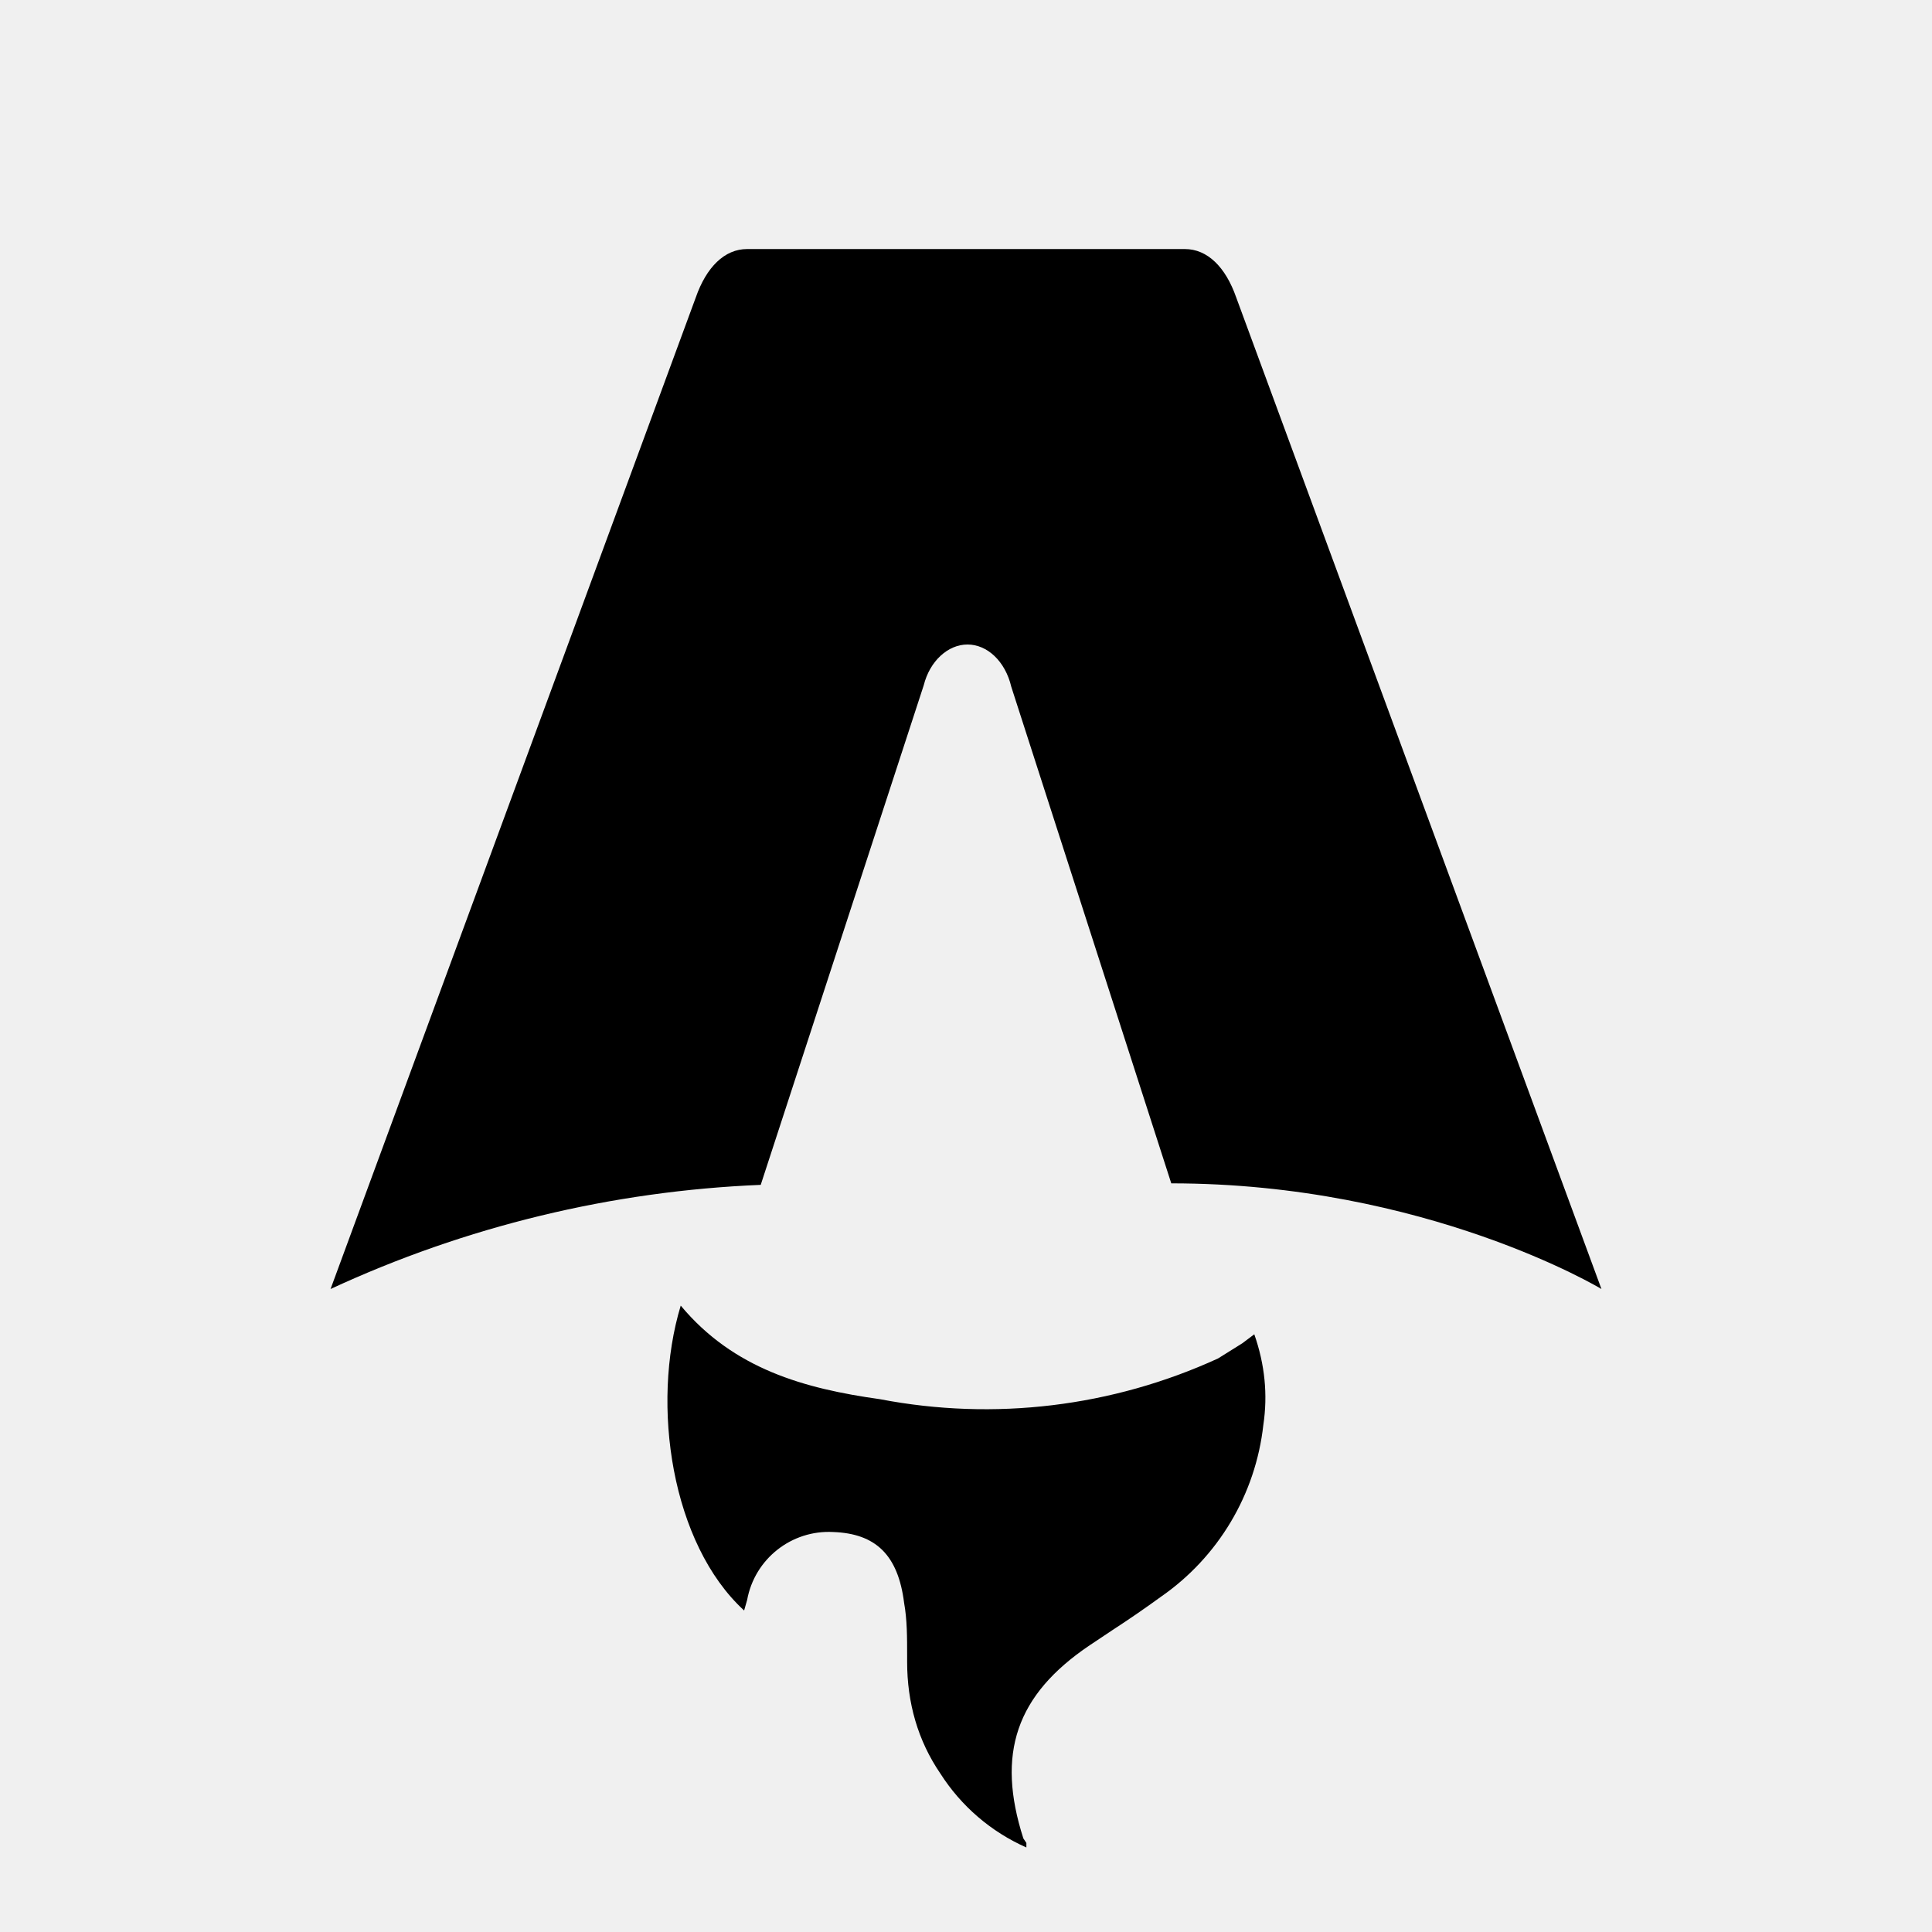
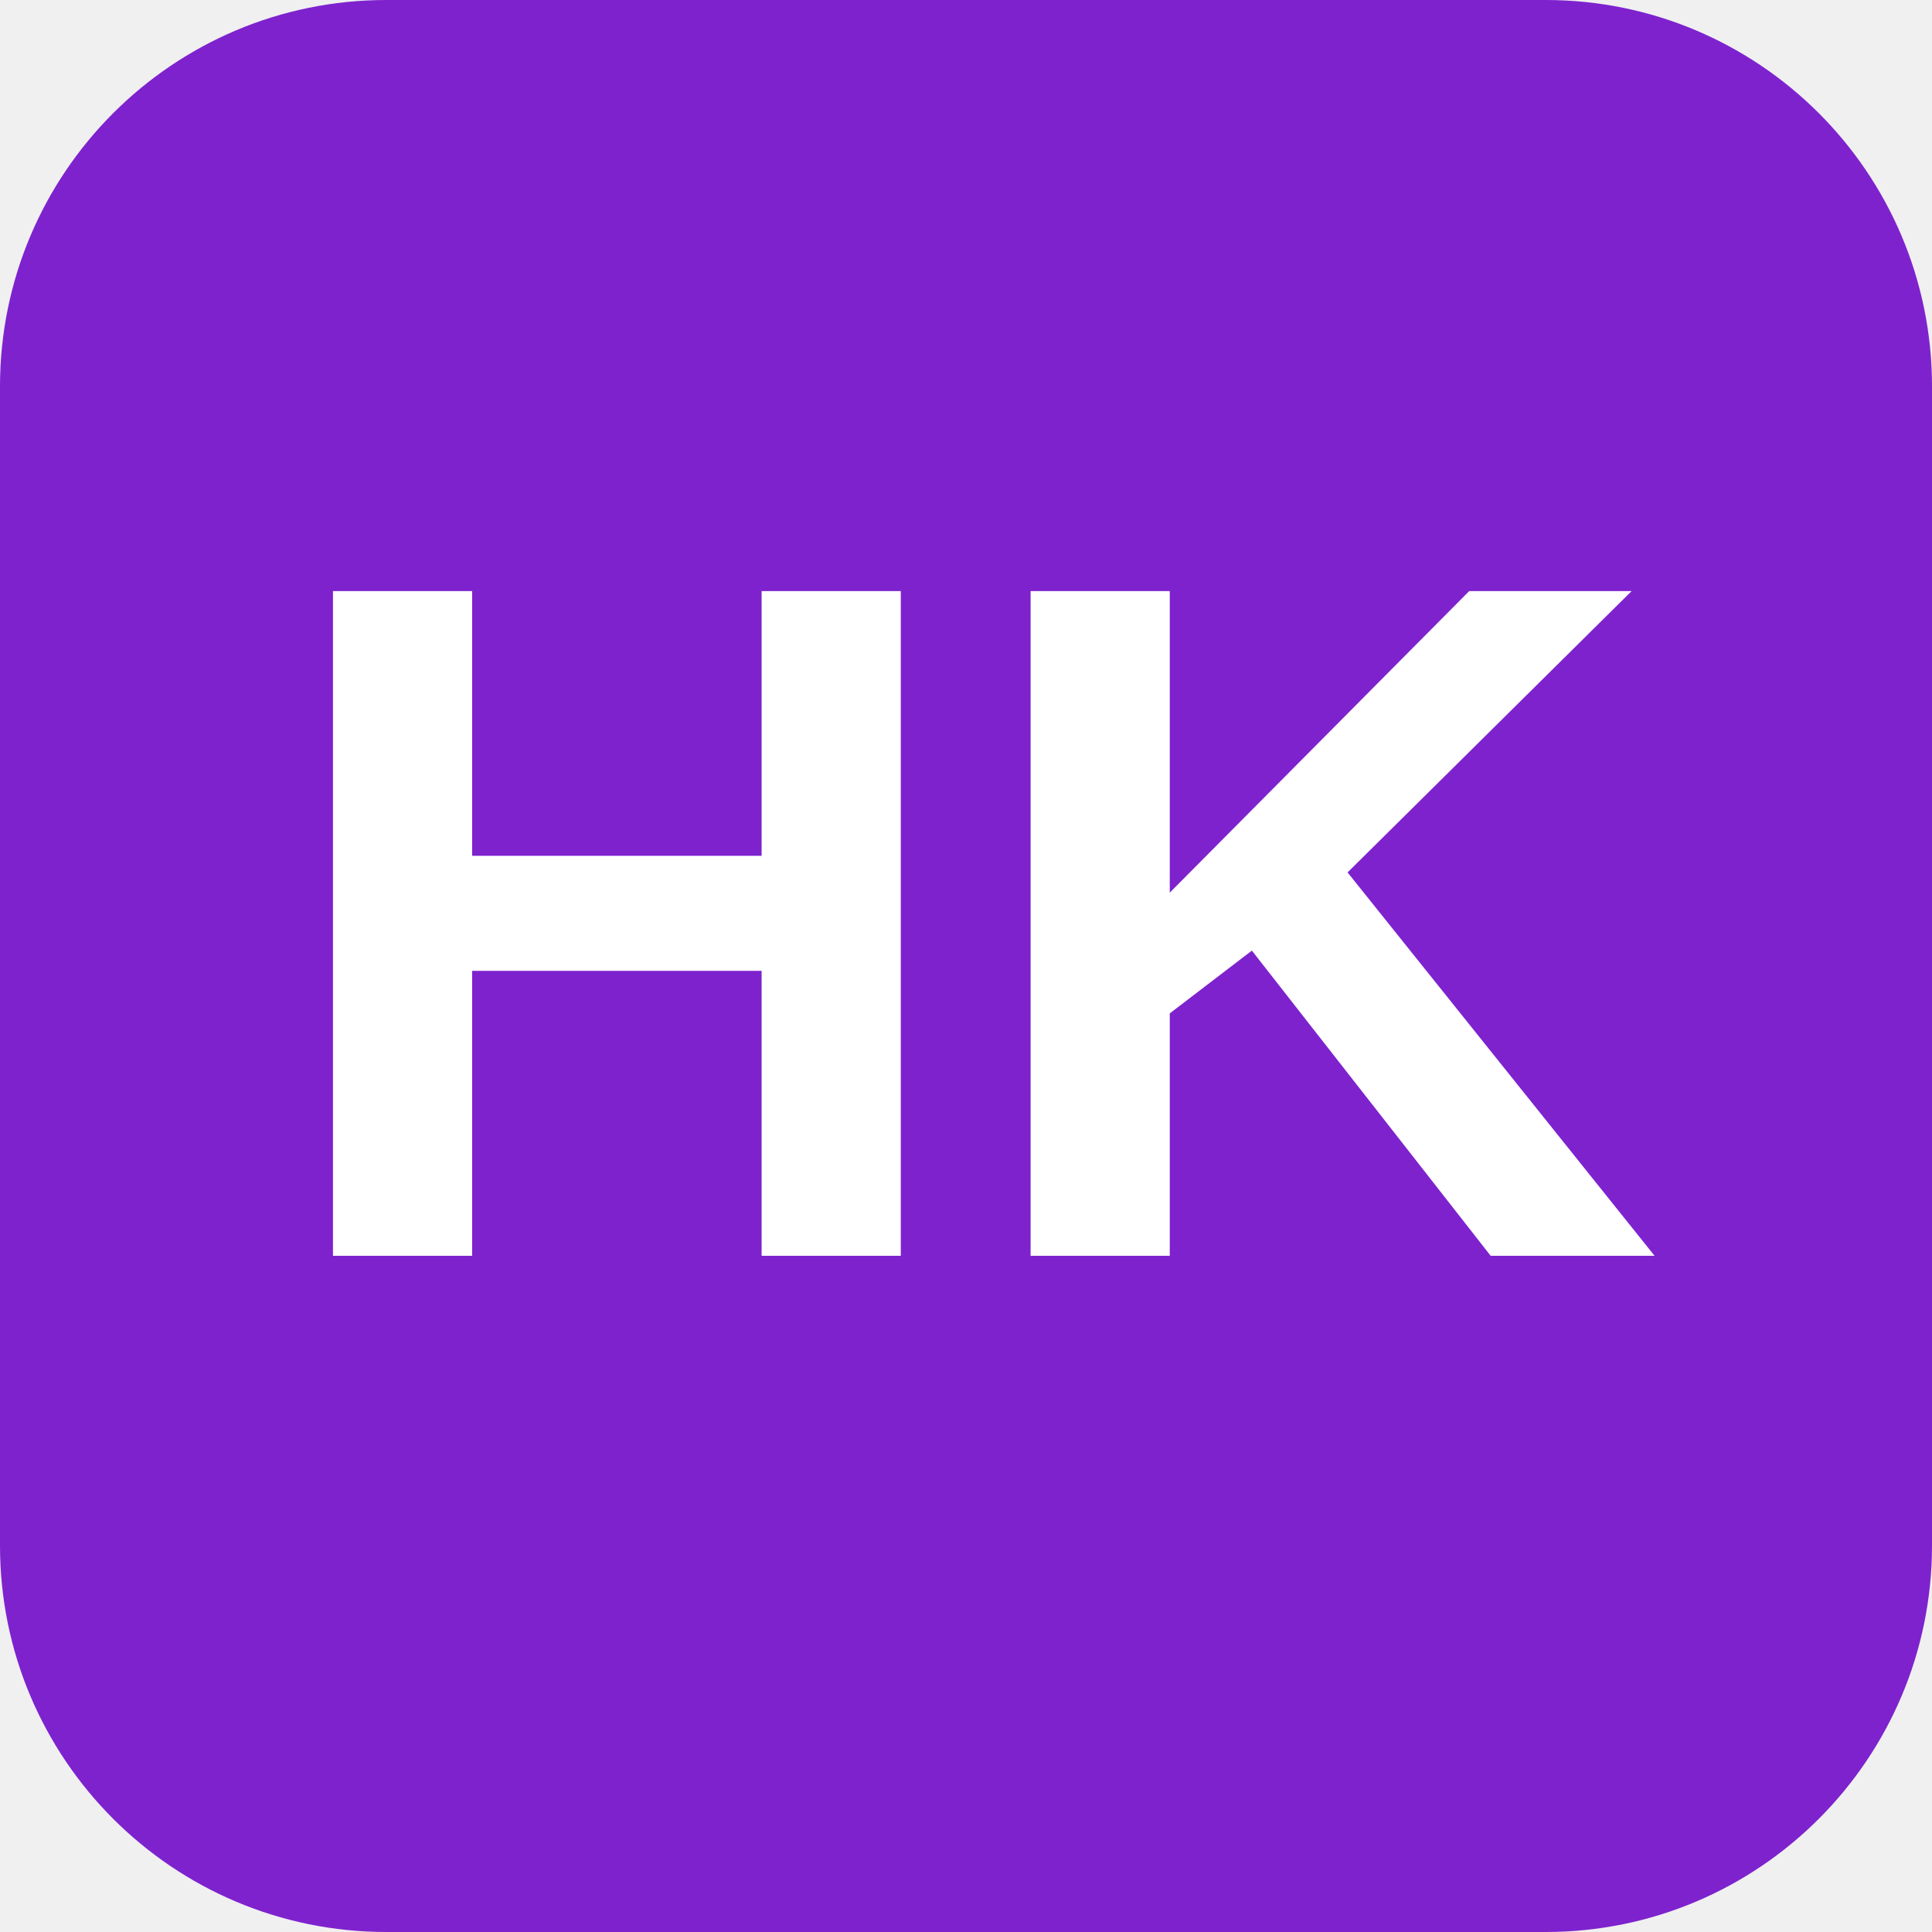
- <svg xmlns="http://www.w3.org/2000/svg" fill="none" viewBox="0 0 128 128">
-   <path d="M50.4 78.5a75.1 75.1 0 0 0-28.5 6.9l24.2-65.7c.7-2 1.9-3.2 3.4-3.2h29c1.5 0 2.7 1.2 3.4 3.2l24.2 65.7s-11.6-7-28.5-7L67 45.5c-.4-1.7-1.6-2.8-2.9-2.8-1.3 0-2.5 1.1-2.9 2.7L50.4 78.5Zm-1.1 28.2Zm-4.2-20.2c-2 6.6-.6 15.8 4.2 20.2a17.5 17.5 0 0 1 .2-.7 5.5 5.5 0 0 1 5.7-4.5c2.8.1 4.3 1.5 4.7 4.7.2 1.1.2 2.3.2 3.5v.4c0 2.7.7 5.2 2.2 7.4a13 13 0 0 0 5.7 4.9v-.3l-.2-.3c-1.8-5.6-.5-9.5 4.4-12.8l1.5-1a73 73 0 0 0 3.2-2.2 16 16 0 0 0 6.8-11.4c.3-2 .1-4-.6-6l-.8.6-1.6 1a37 37 0 0 1-22.4 2.7c-5-.7-9.7-2-13.2-6.2Z" />
-   <style>
-         path { fill: #000; }
-         @media (prefers-color-scheme: dark) {
-             path { fill: #FFF; }
-         }
-     </style>
+ <svg xmlns="http://www.w3.org/2000/svg" viewBox="0 0 100 100">
+   <rect width="100" height="100" rx="20" fill="#7e22ce" />
+   <text x="50" y="65" font-family="Arial, sans-serif" font-size="50" font-weight="bold" fill="white" text-anchor="middle">HK</text>
</svg>
